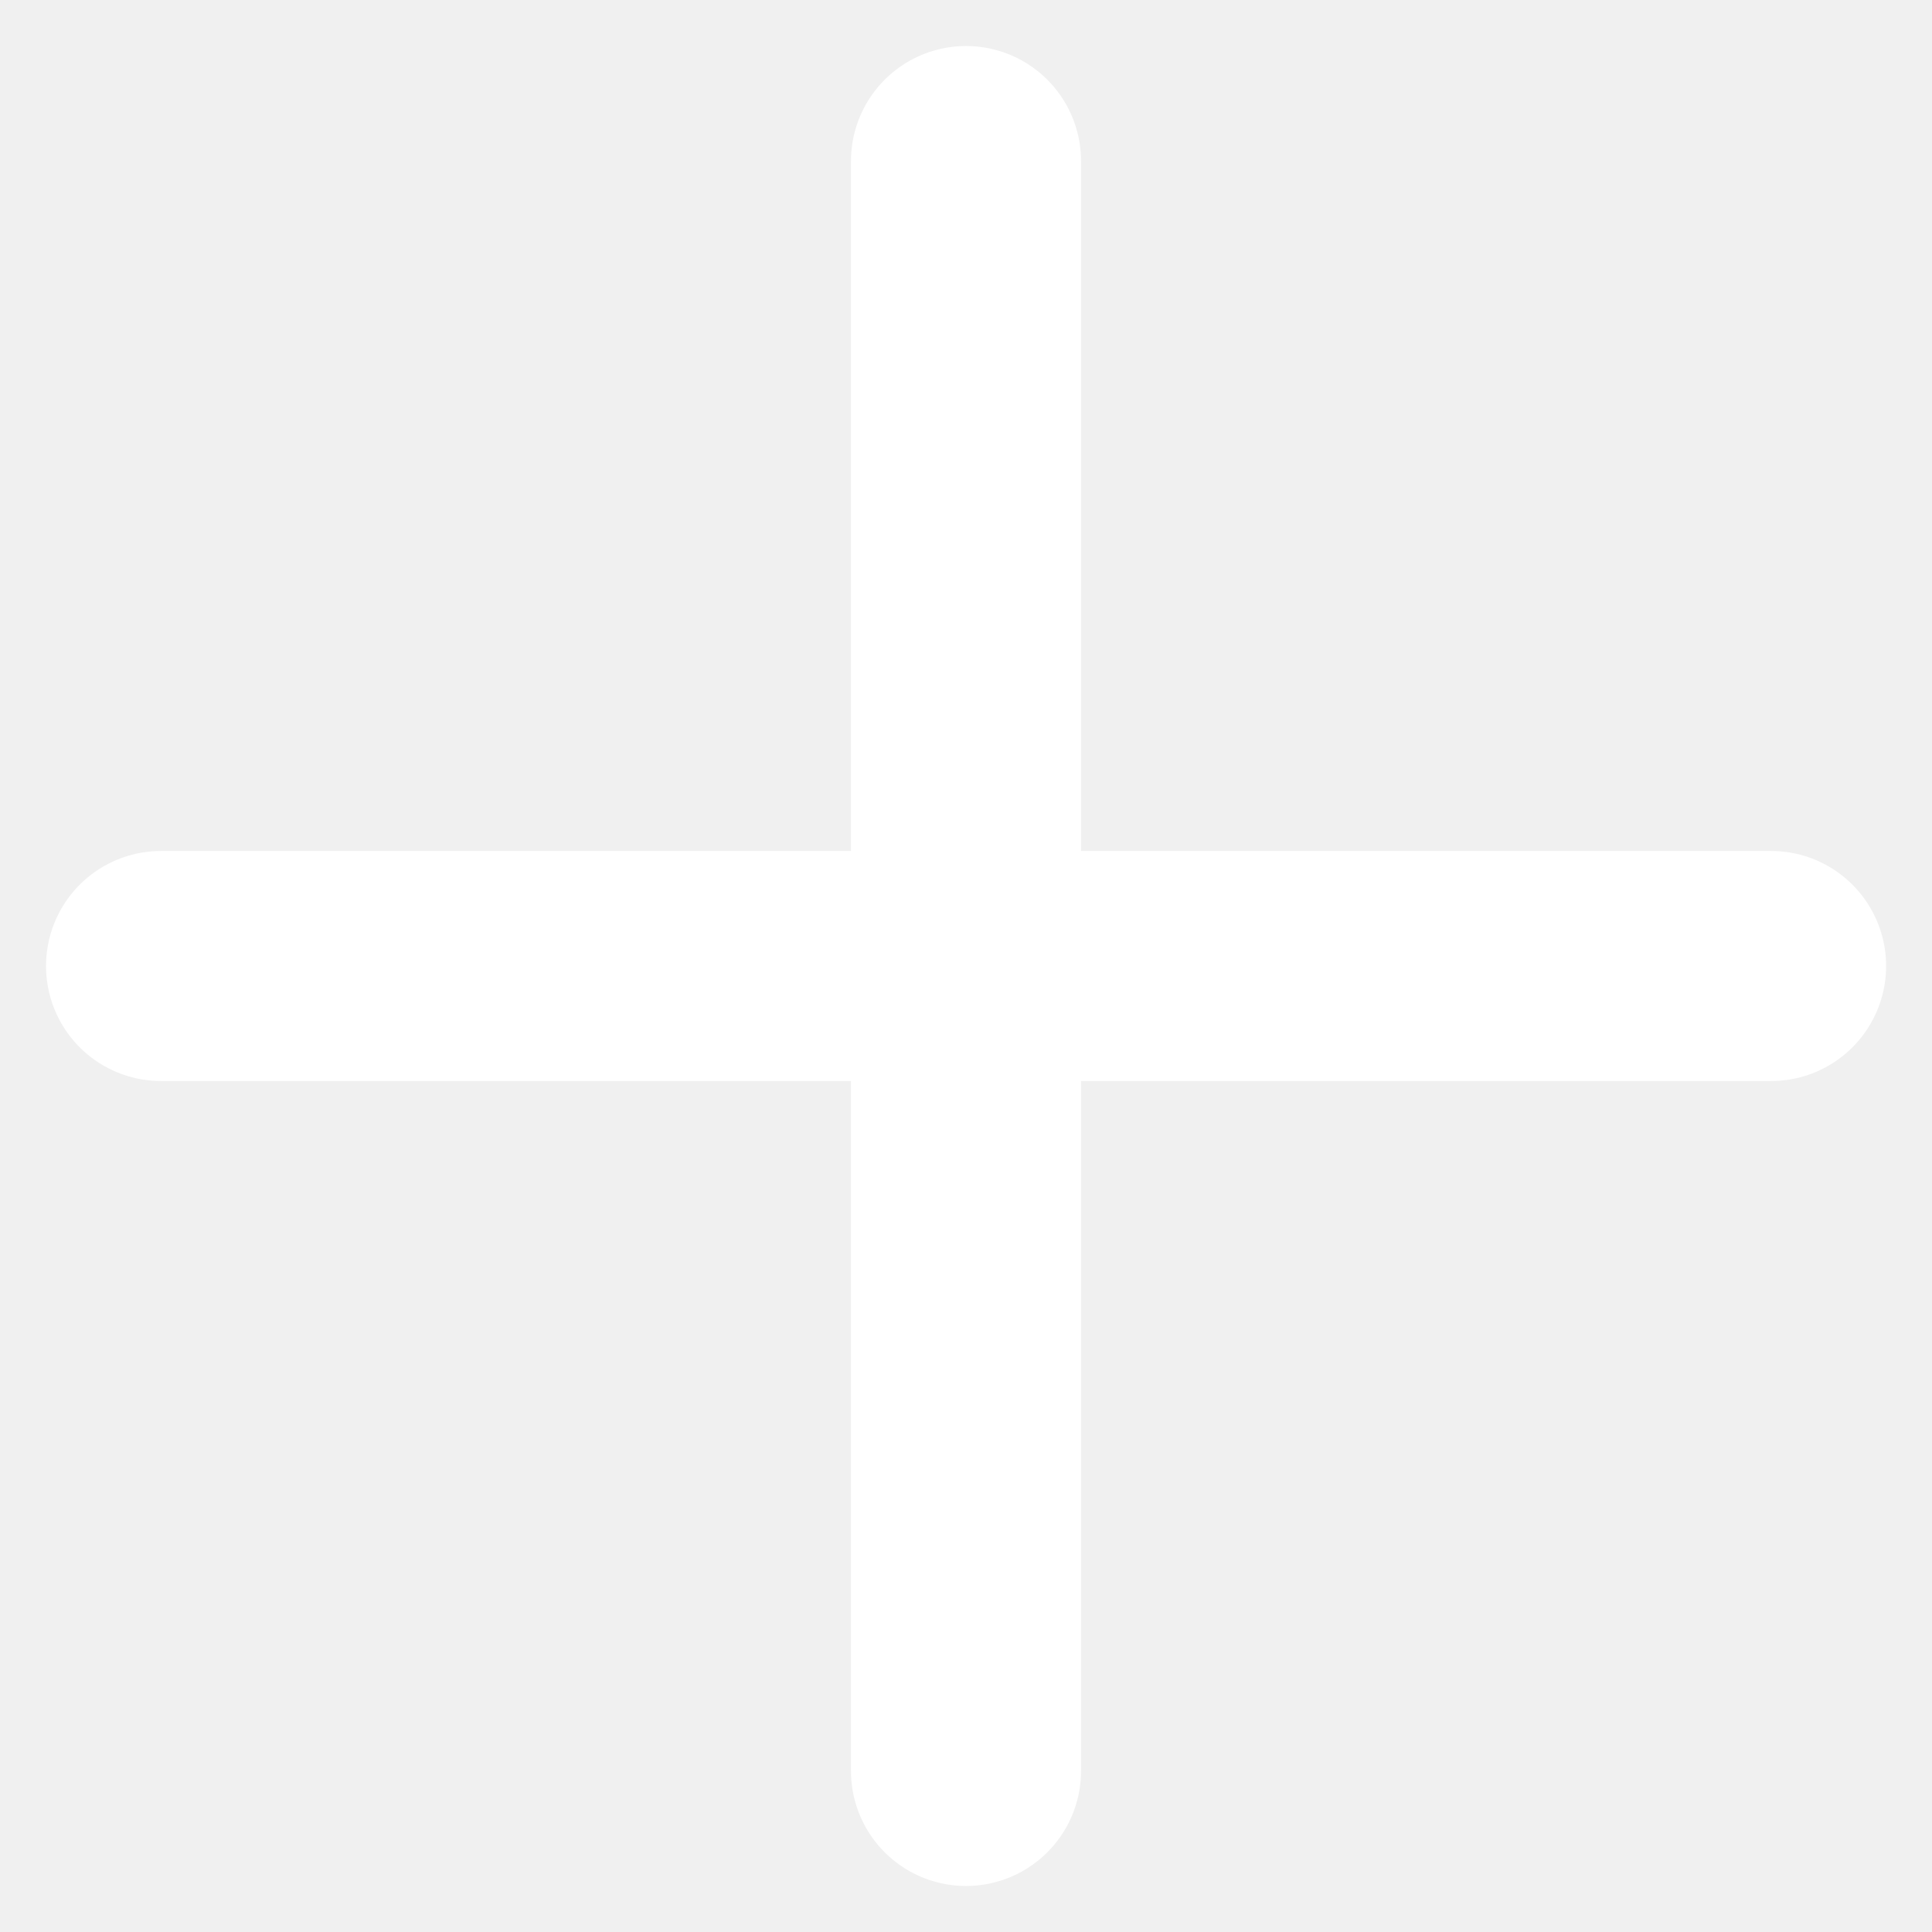
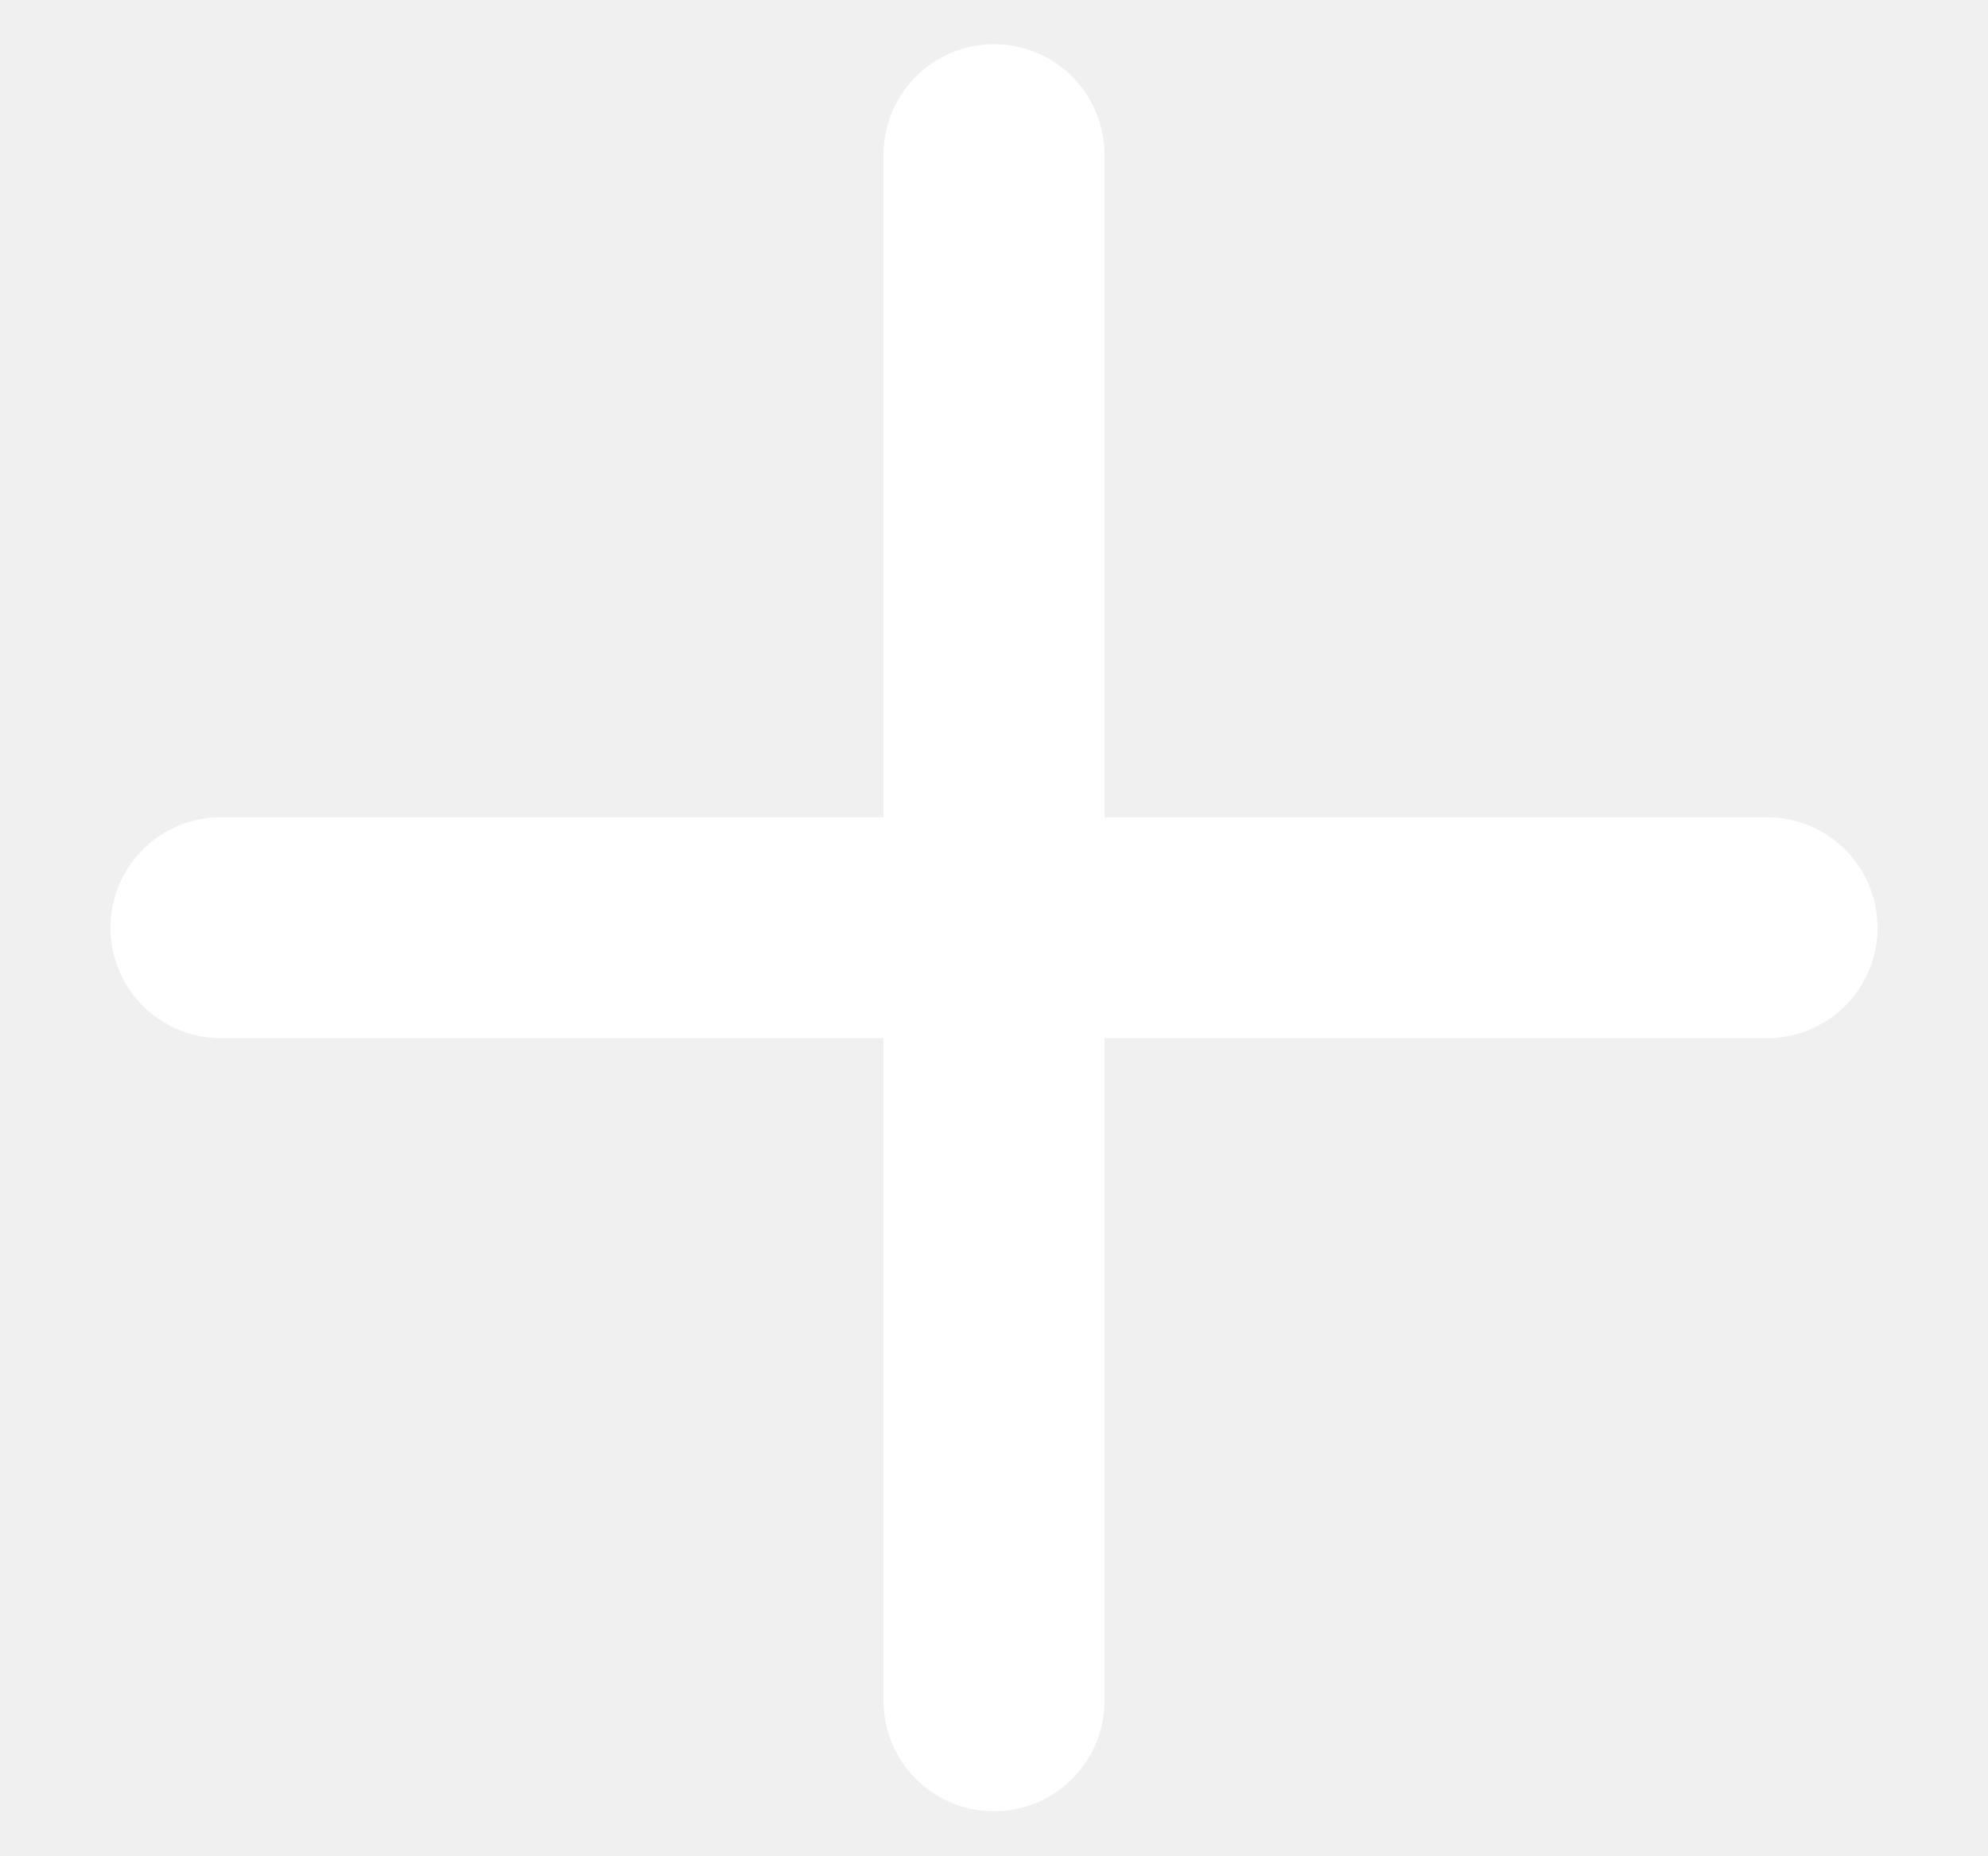
- <svg xmlns="http://www.w3.org/2000/svg" width="14" height="14" viewBox="0 0 14 14" fill="none">
-   <path d="M7 1.167V12.833M1.167 7H12.834" stroke="white" stroke-width="1.667" stroke-linecap="round" stroke-linejoin="round" />
+ <svg xmlns="http://www.w3.org/2000/svg" width="15" height="14" viewBox="0 0 15 14" fill="none">
+   <path d="M7.5 1.167V12.833M1.667 7H13.333" stroke="white" stroke-width="1.667" stroke-linecap="round" stroke-linejoin="round" />
</svg>
